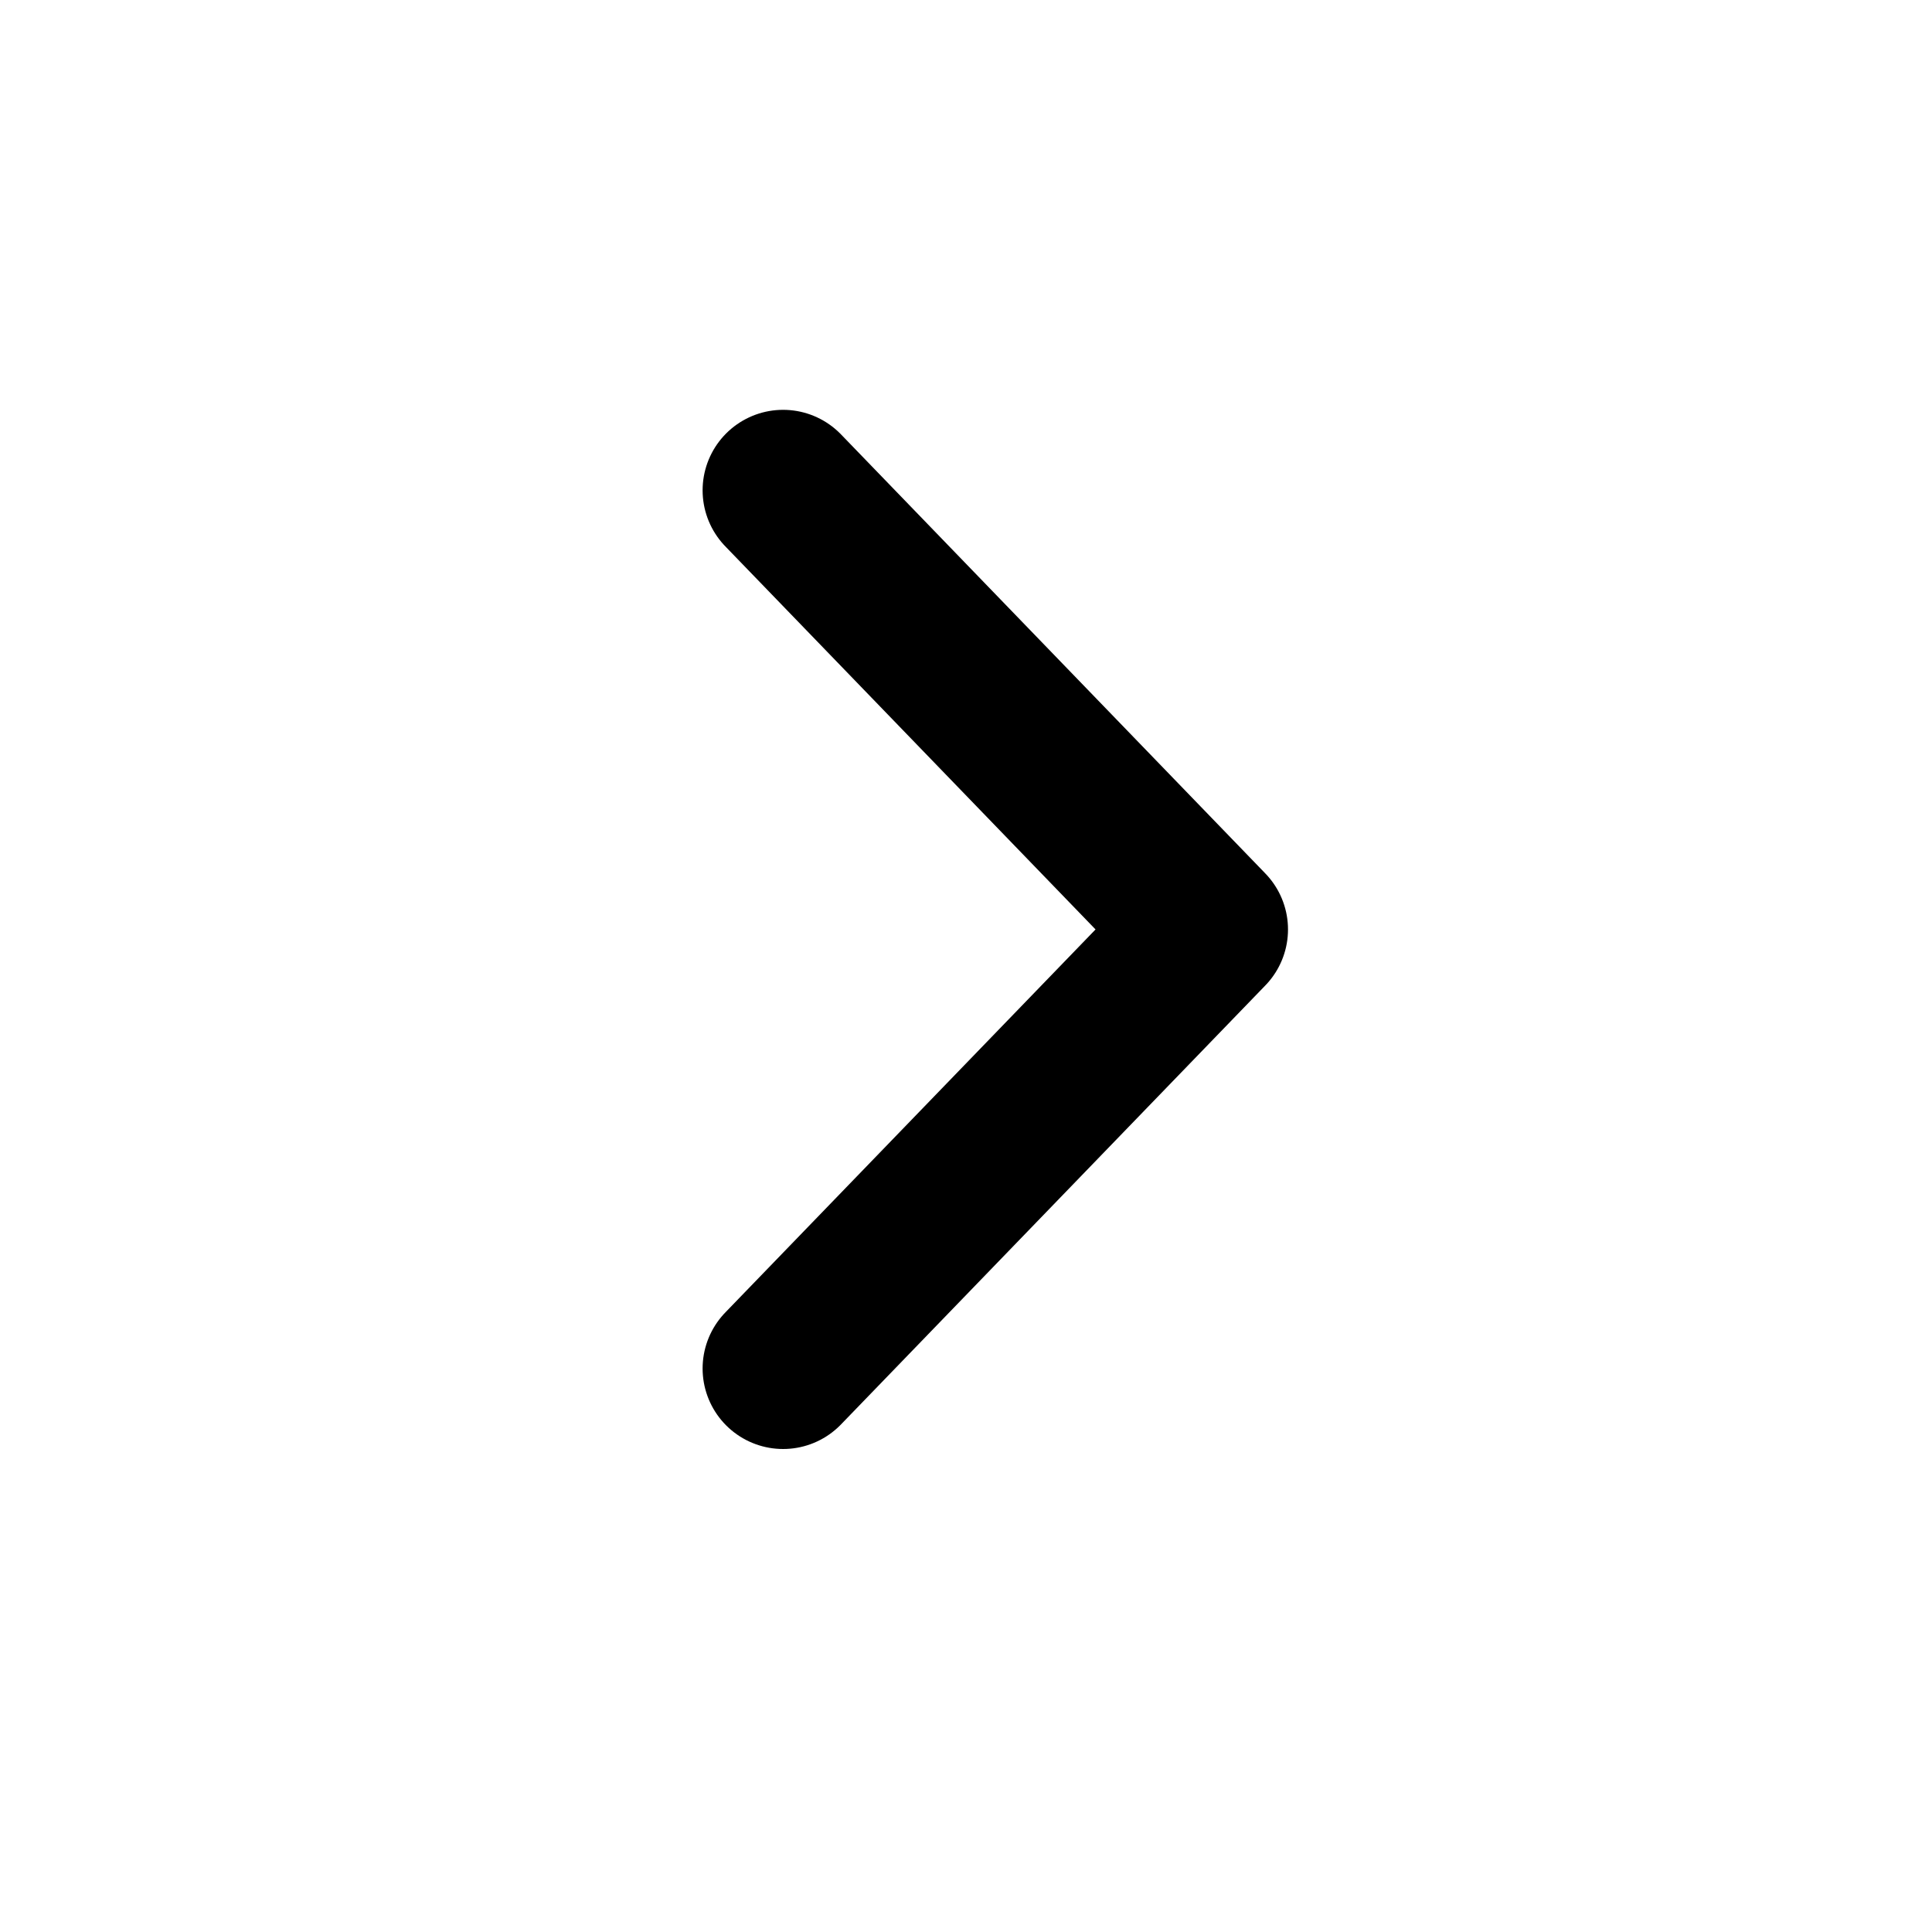
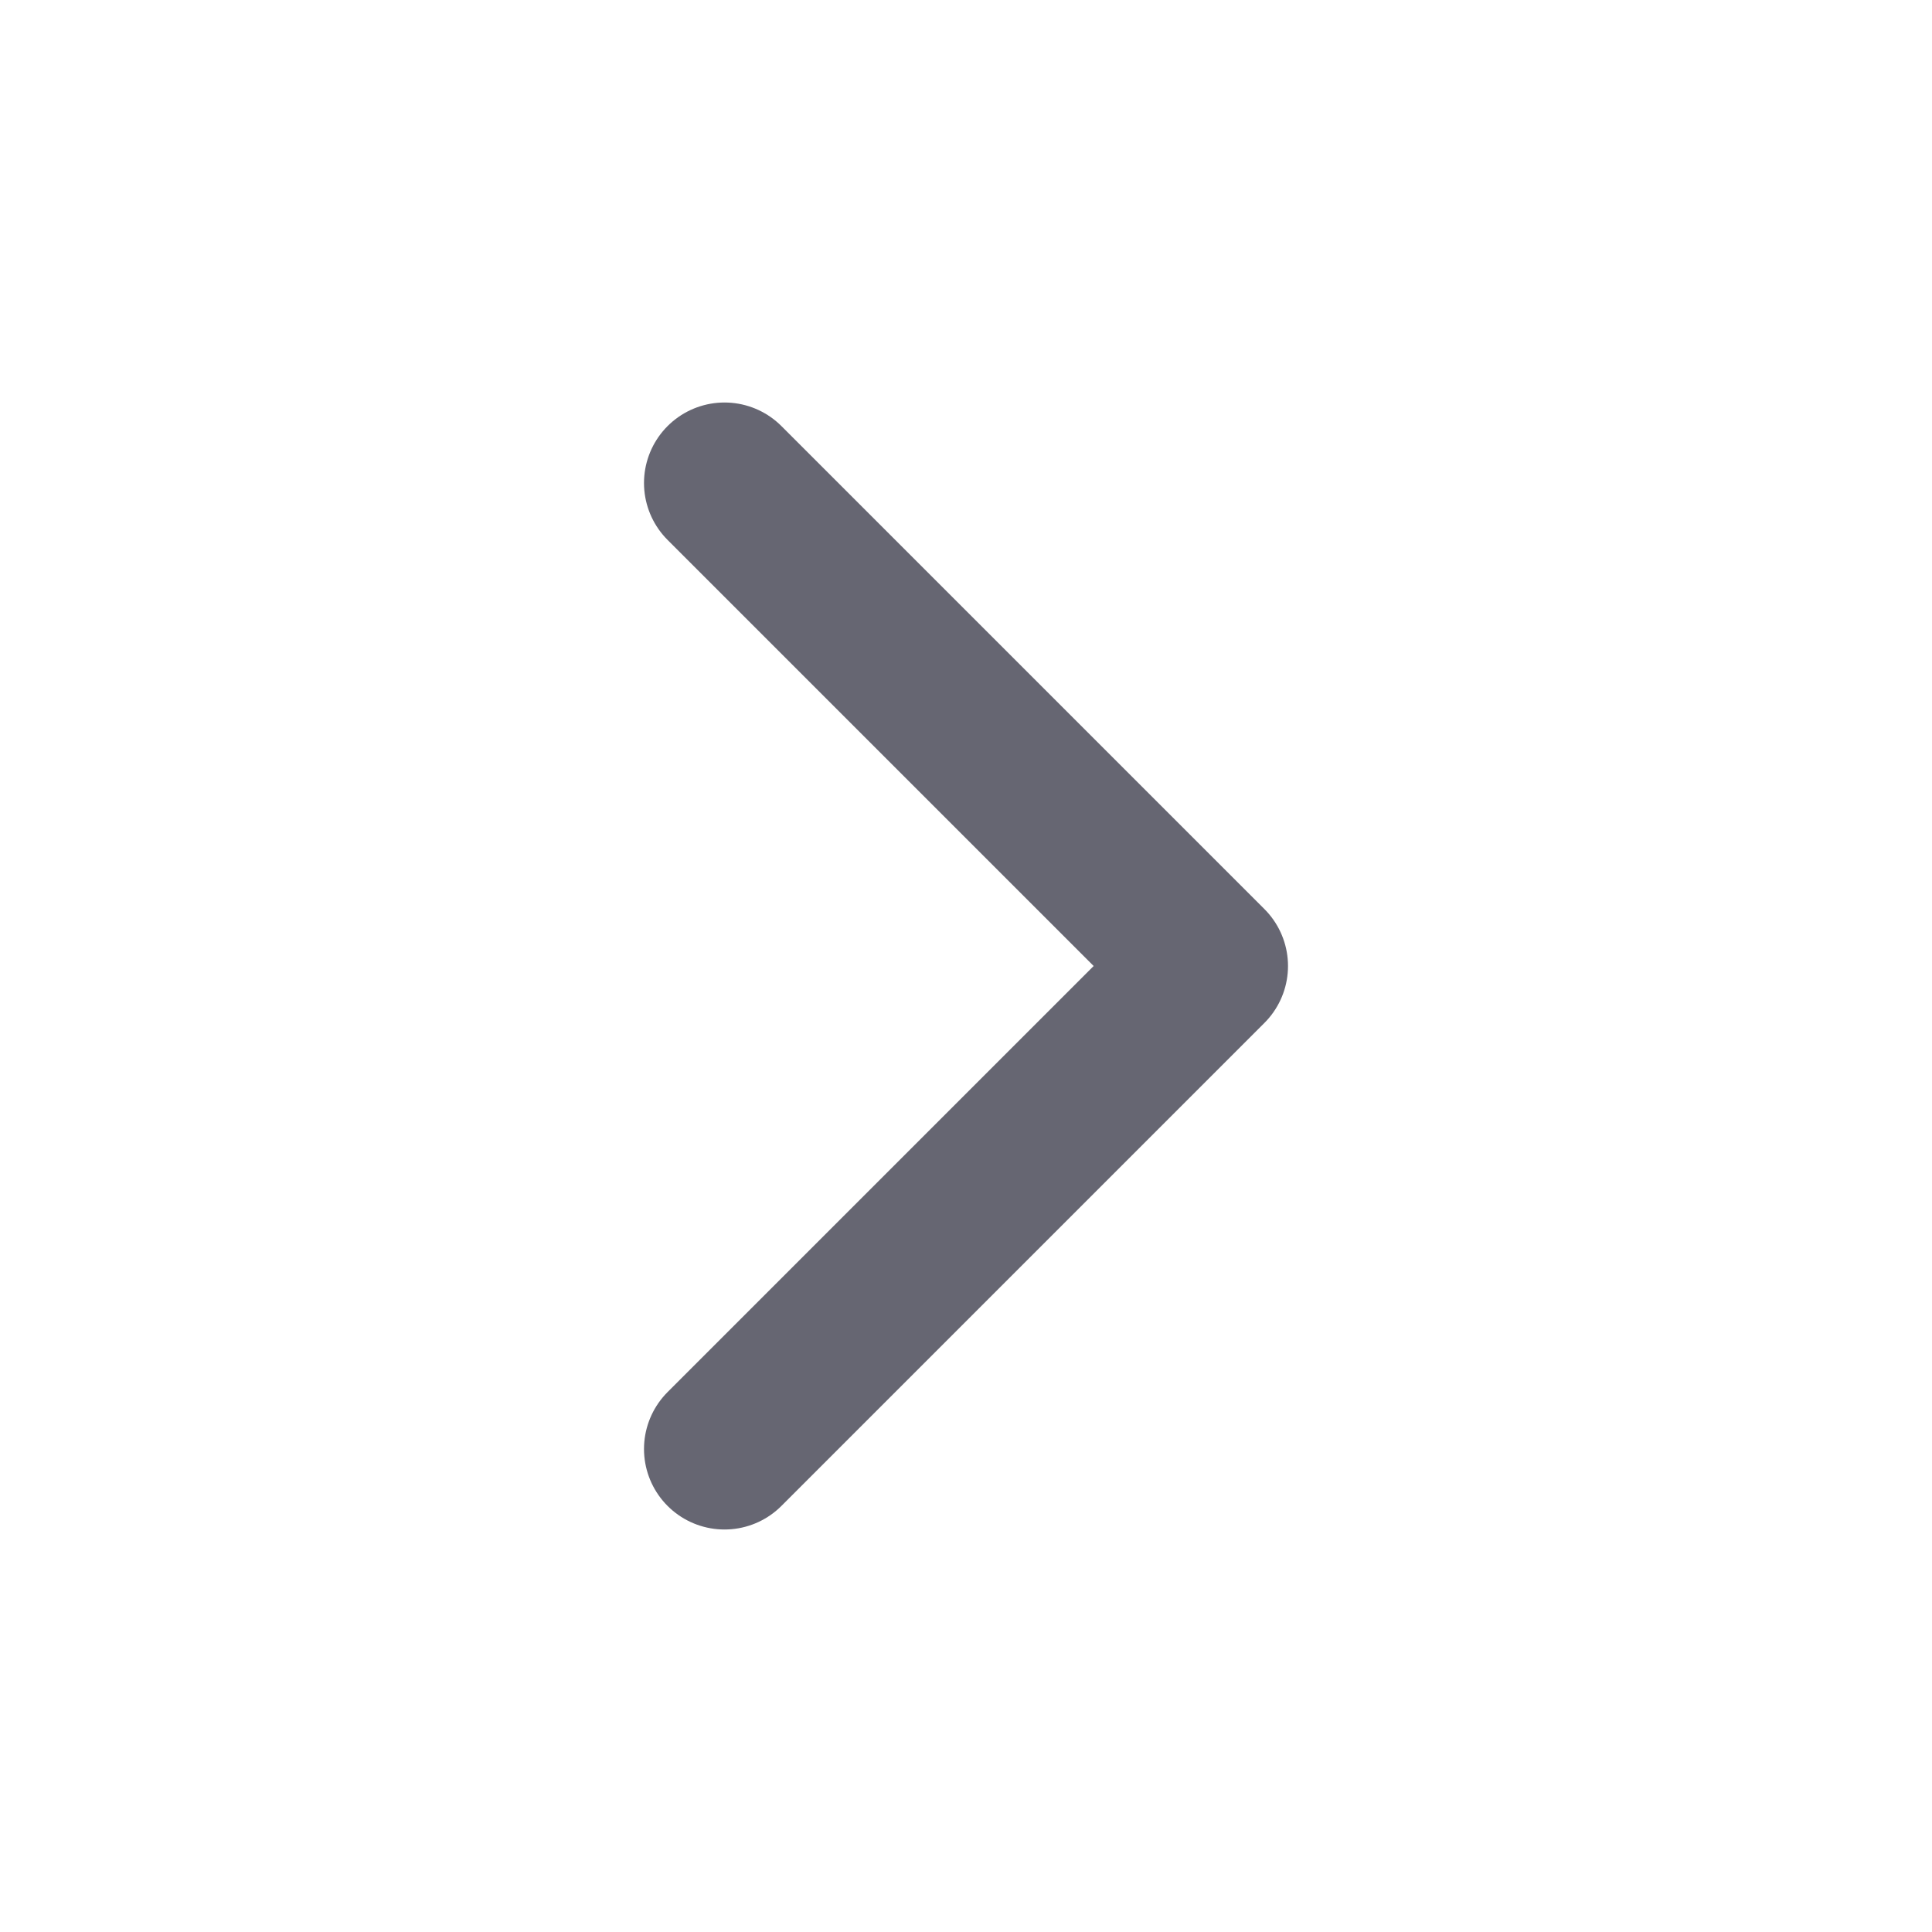
<svg xmlns="http://www.w3.org/2000/svg" width="24" height="24" viewBox="0 0 24 24" fill="none">
-   <path d="M9.728 17L15 11.546L9.728 6.091" stroke="black" stroke-width="2" stroke-linecap="round" stroke-linejoin="round" />
+   <path d="M9 18L15 12L9 6" stroke="#666672" stroke-width="2" stroke-linecap="round" stroke-linejoin="round" />
</svg>
